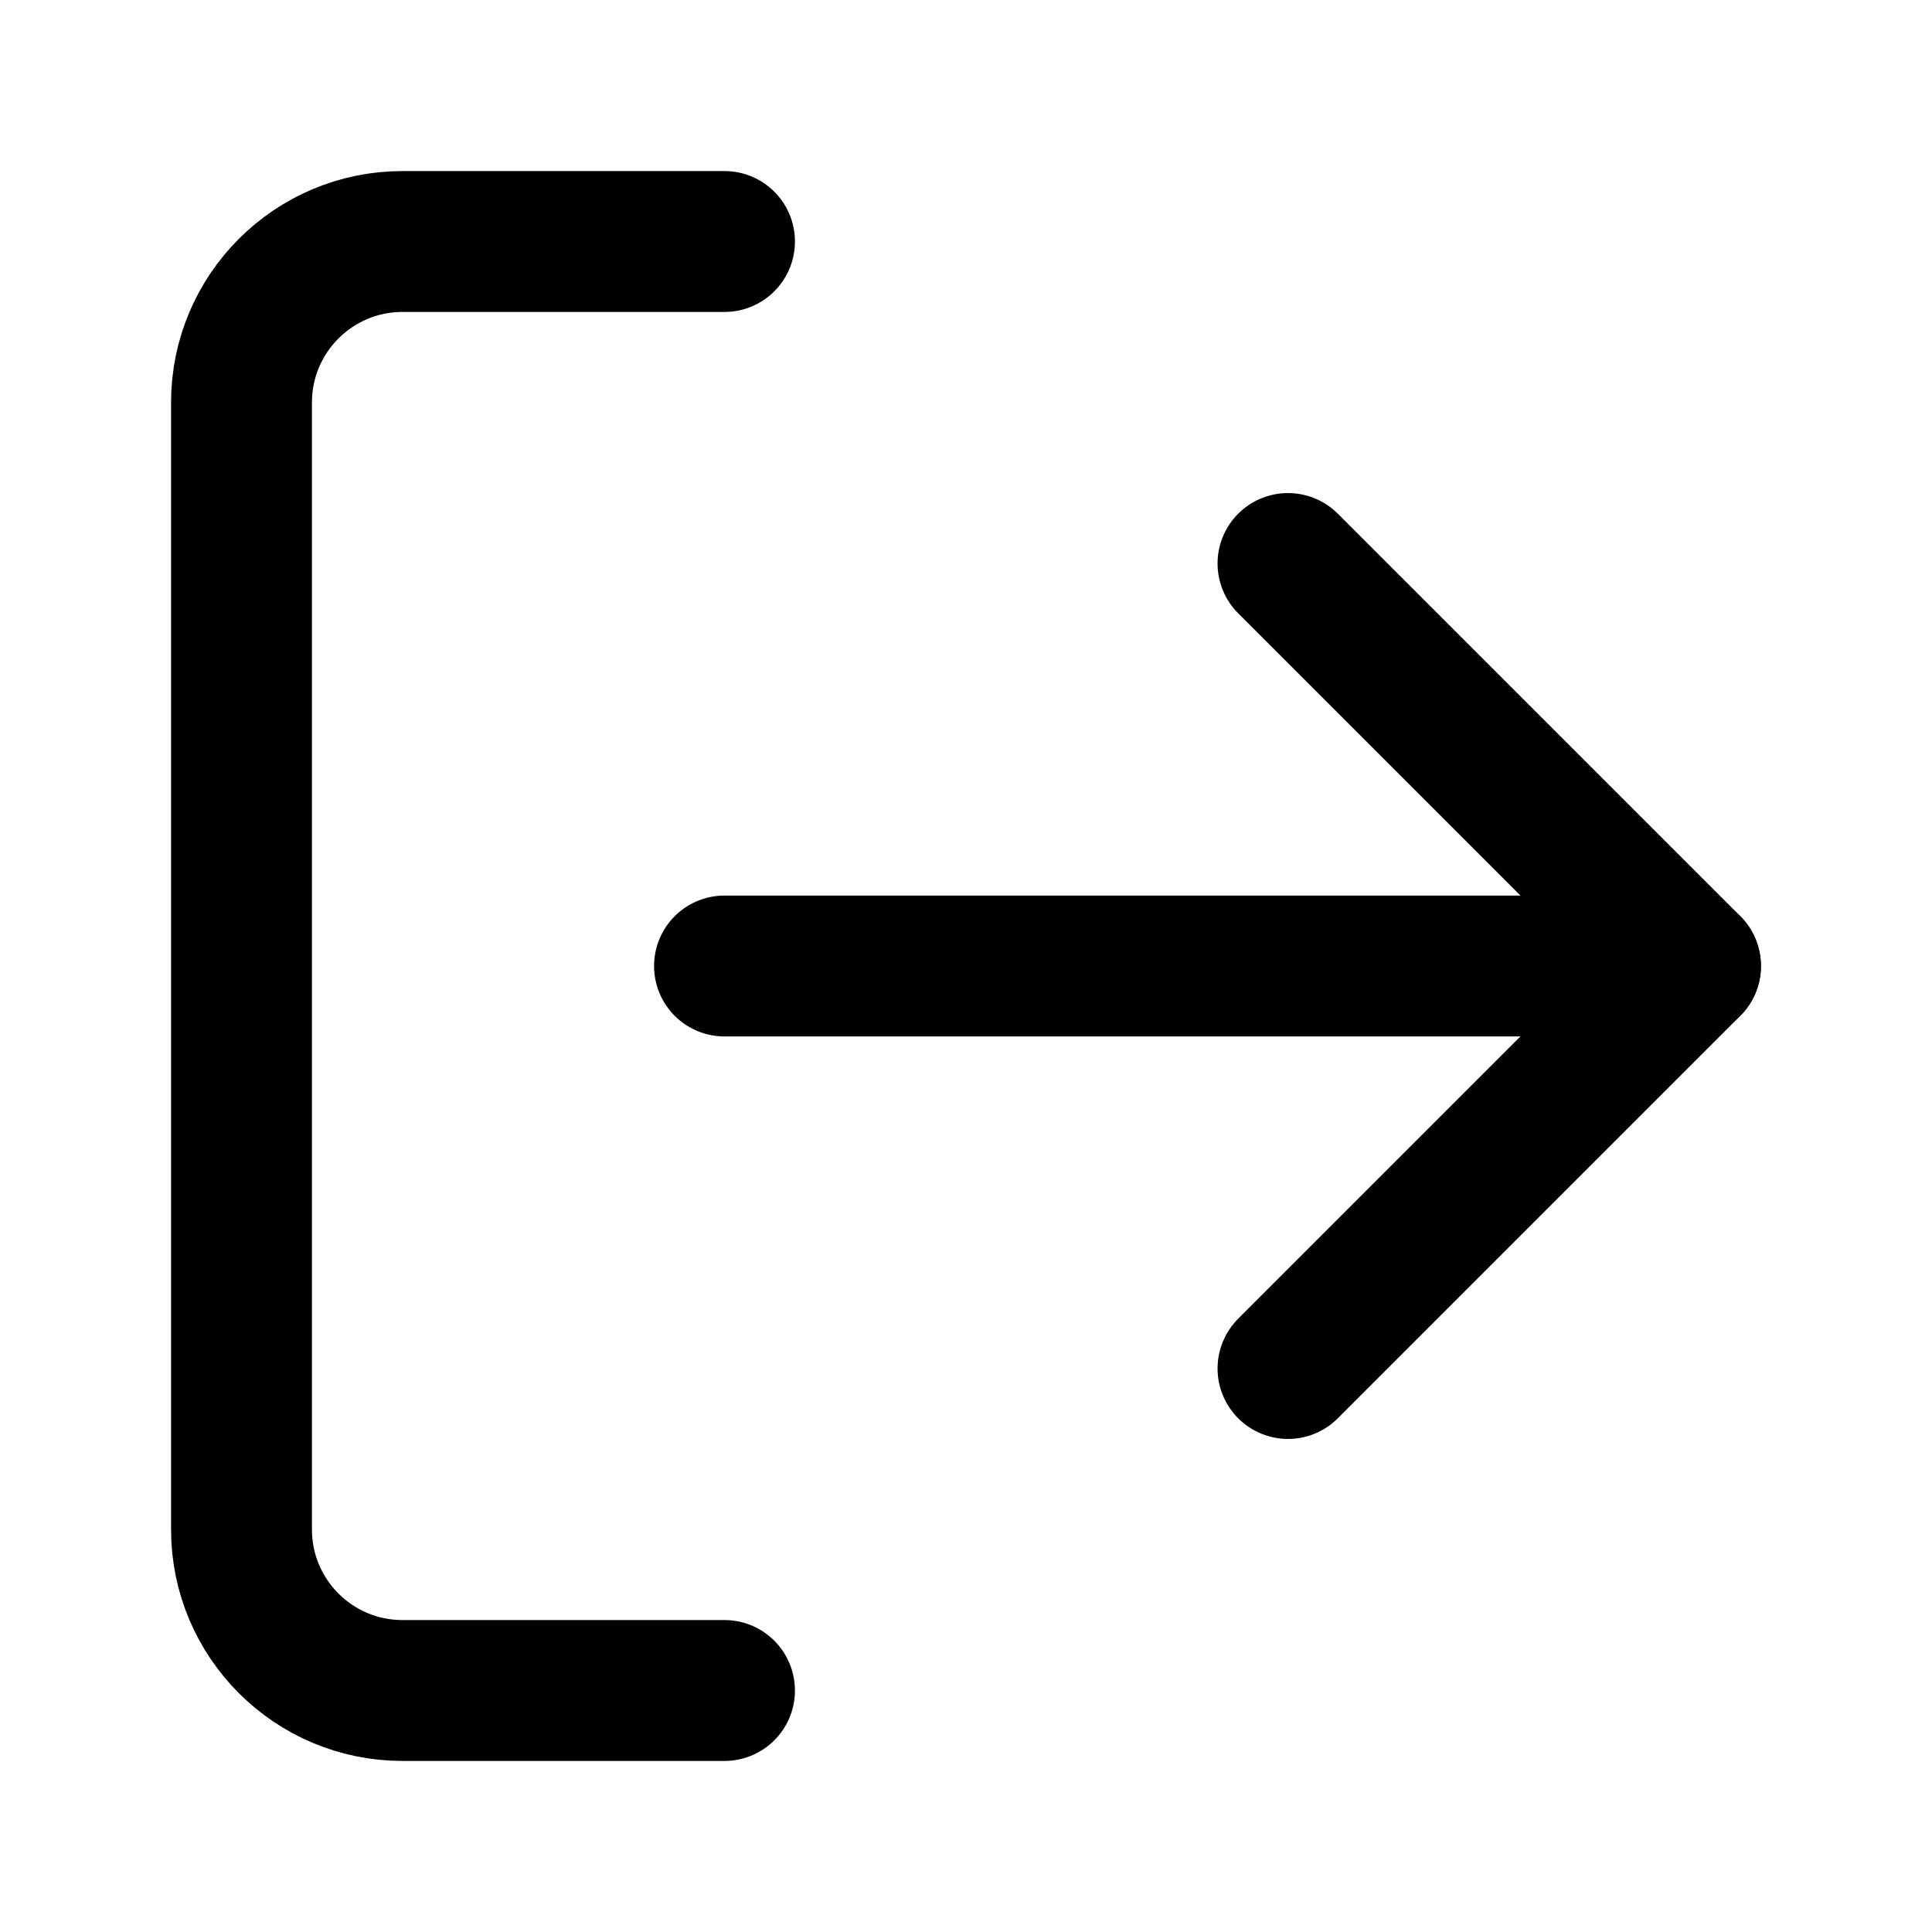
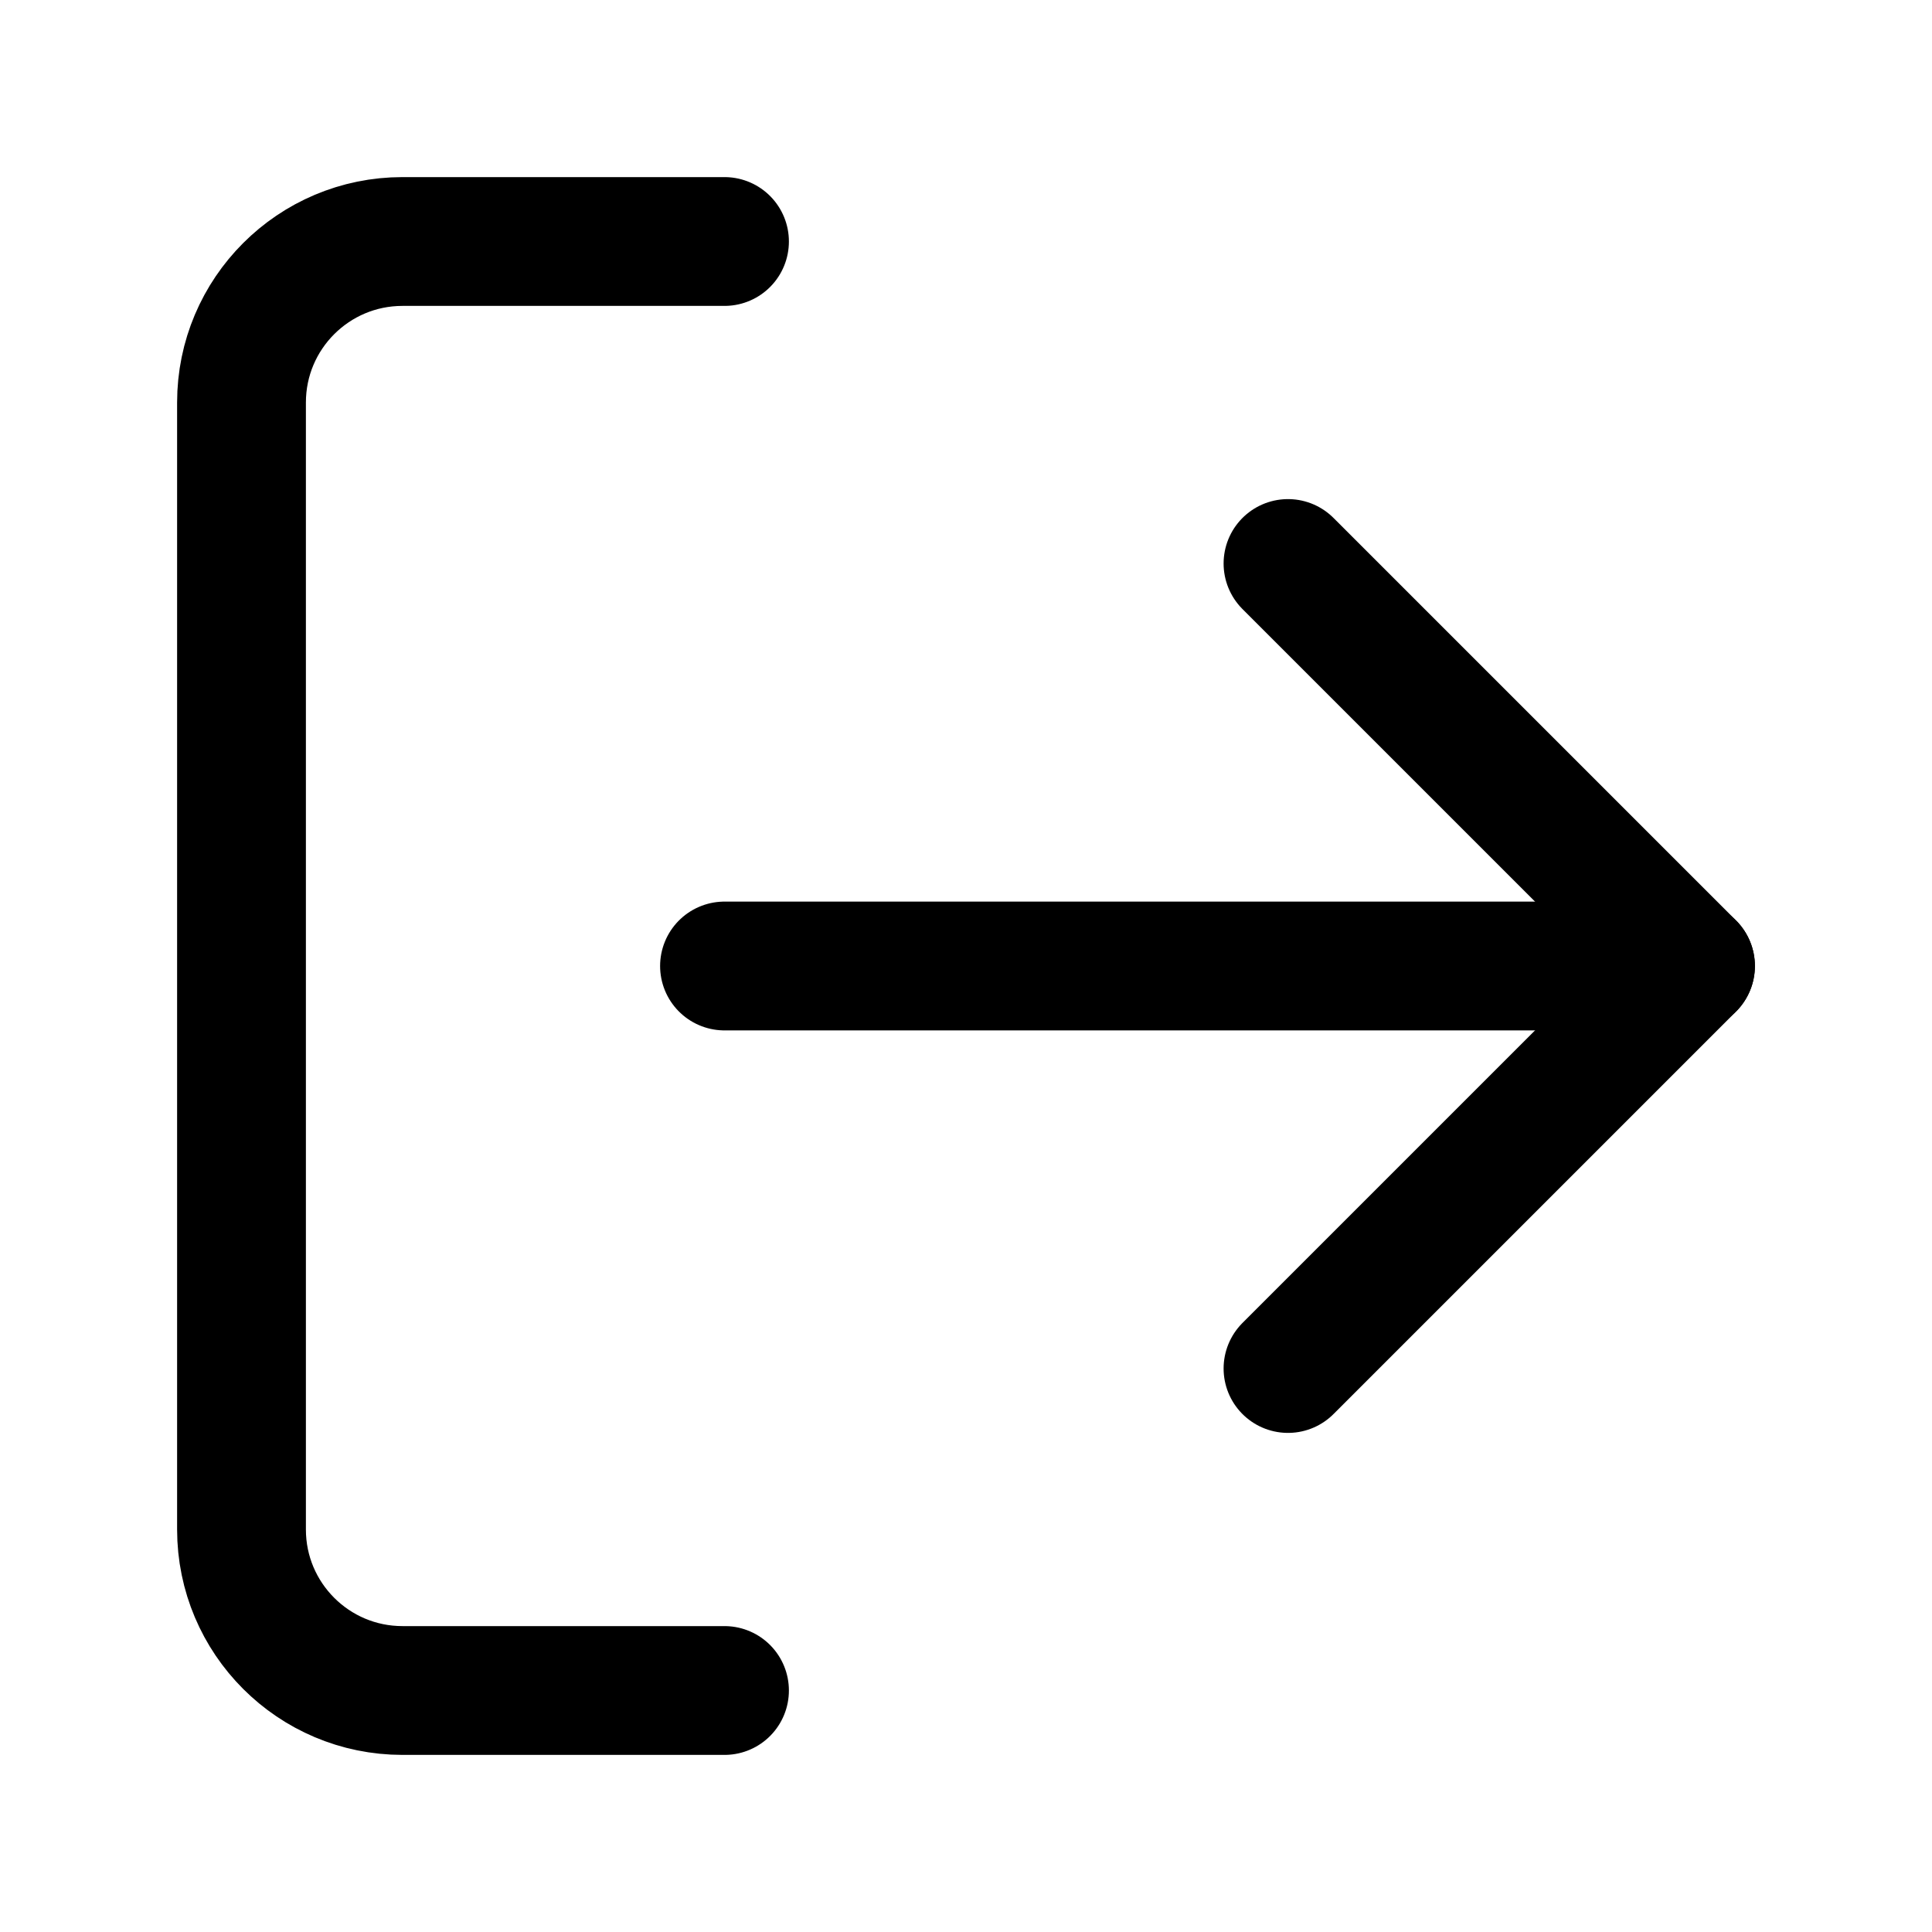
- <svg xmlns="http://www.w3.org/2000/svg" class="icono{% if clase %} {{ clase }}{% endif %}" aria-hidden="true" focusable="false" viewBox="0 0 24 24" fill="none" stroke="currentColor" stroke-width="1.75" stroke-linecap="round" stroke-linejoin="round">
+ <svg xmlns="http://www.w3.org/2000/svg" class="icono{% if clase %} {{ clase }}{% endif %}" aria-hidden="true" focusable="false" viewBox="0 0 24 24" fill="none" stroke="currentColor" stroke-width="1.6" stroke-linecap="round" stroke-linejoin="round">
  <path d="m16 17 5-5-5-5" />
  <path d="M21 12H9" />
  <path d="M9 21H5a2 2 0 0 1-2-2V5a2 2 0 0 1 2-2h4" />
</svg>
